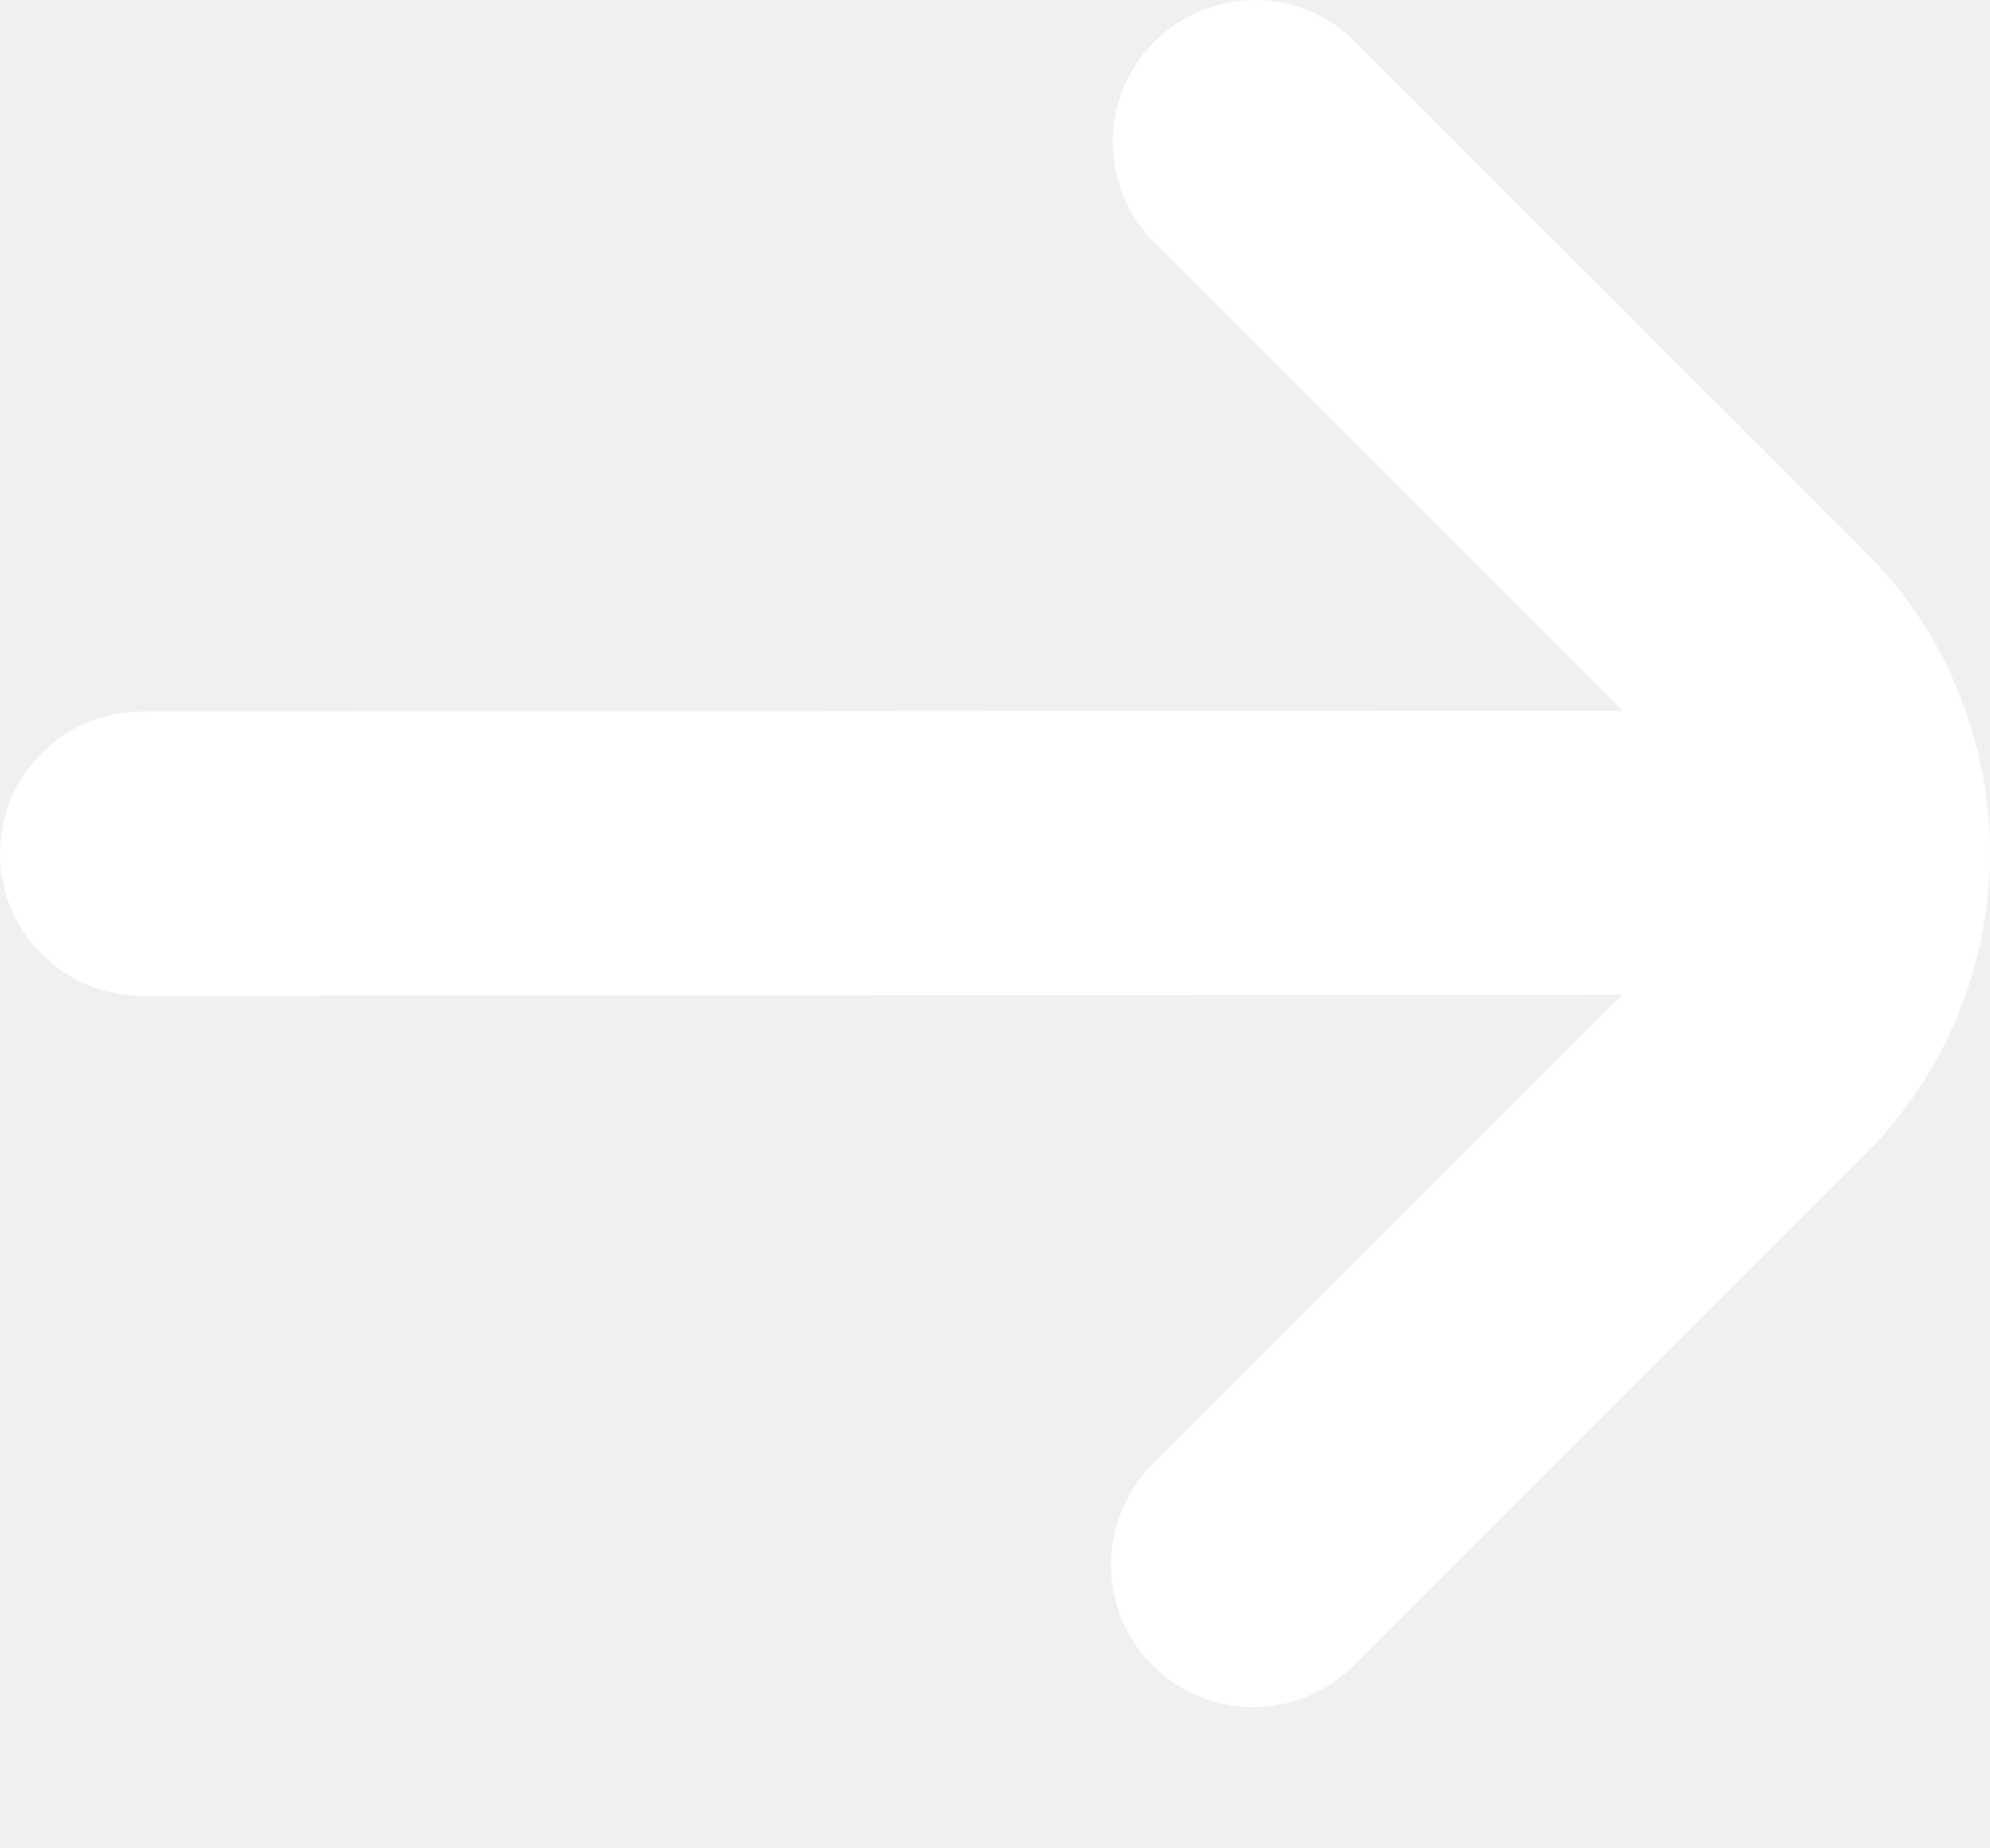
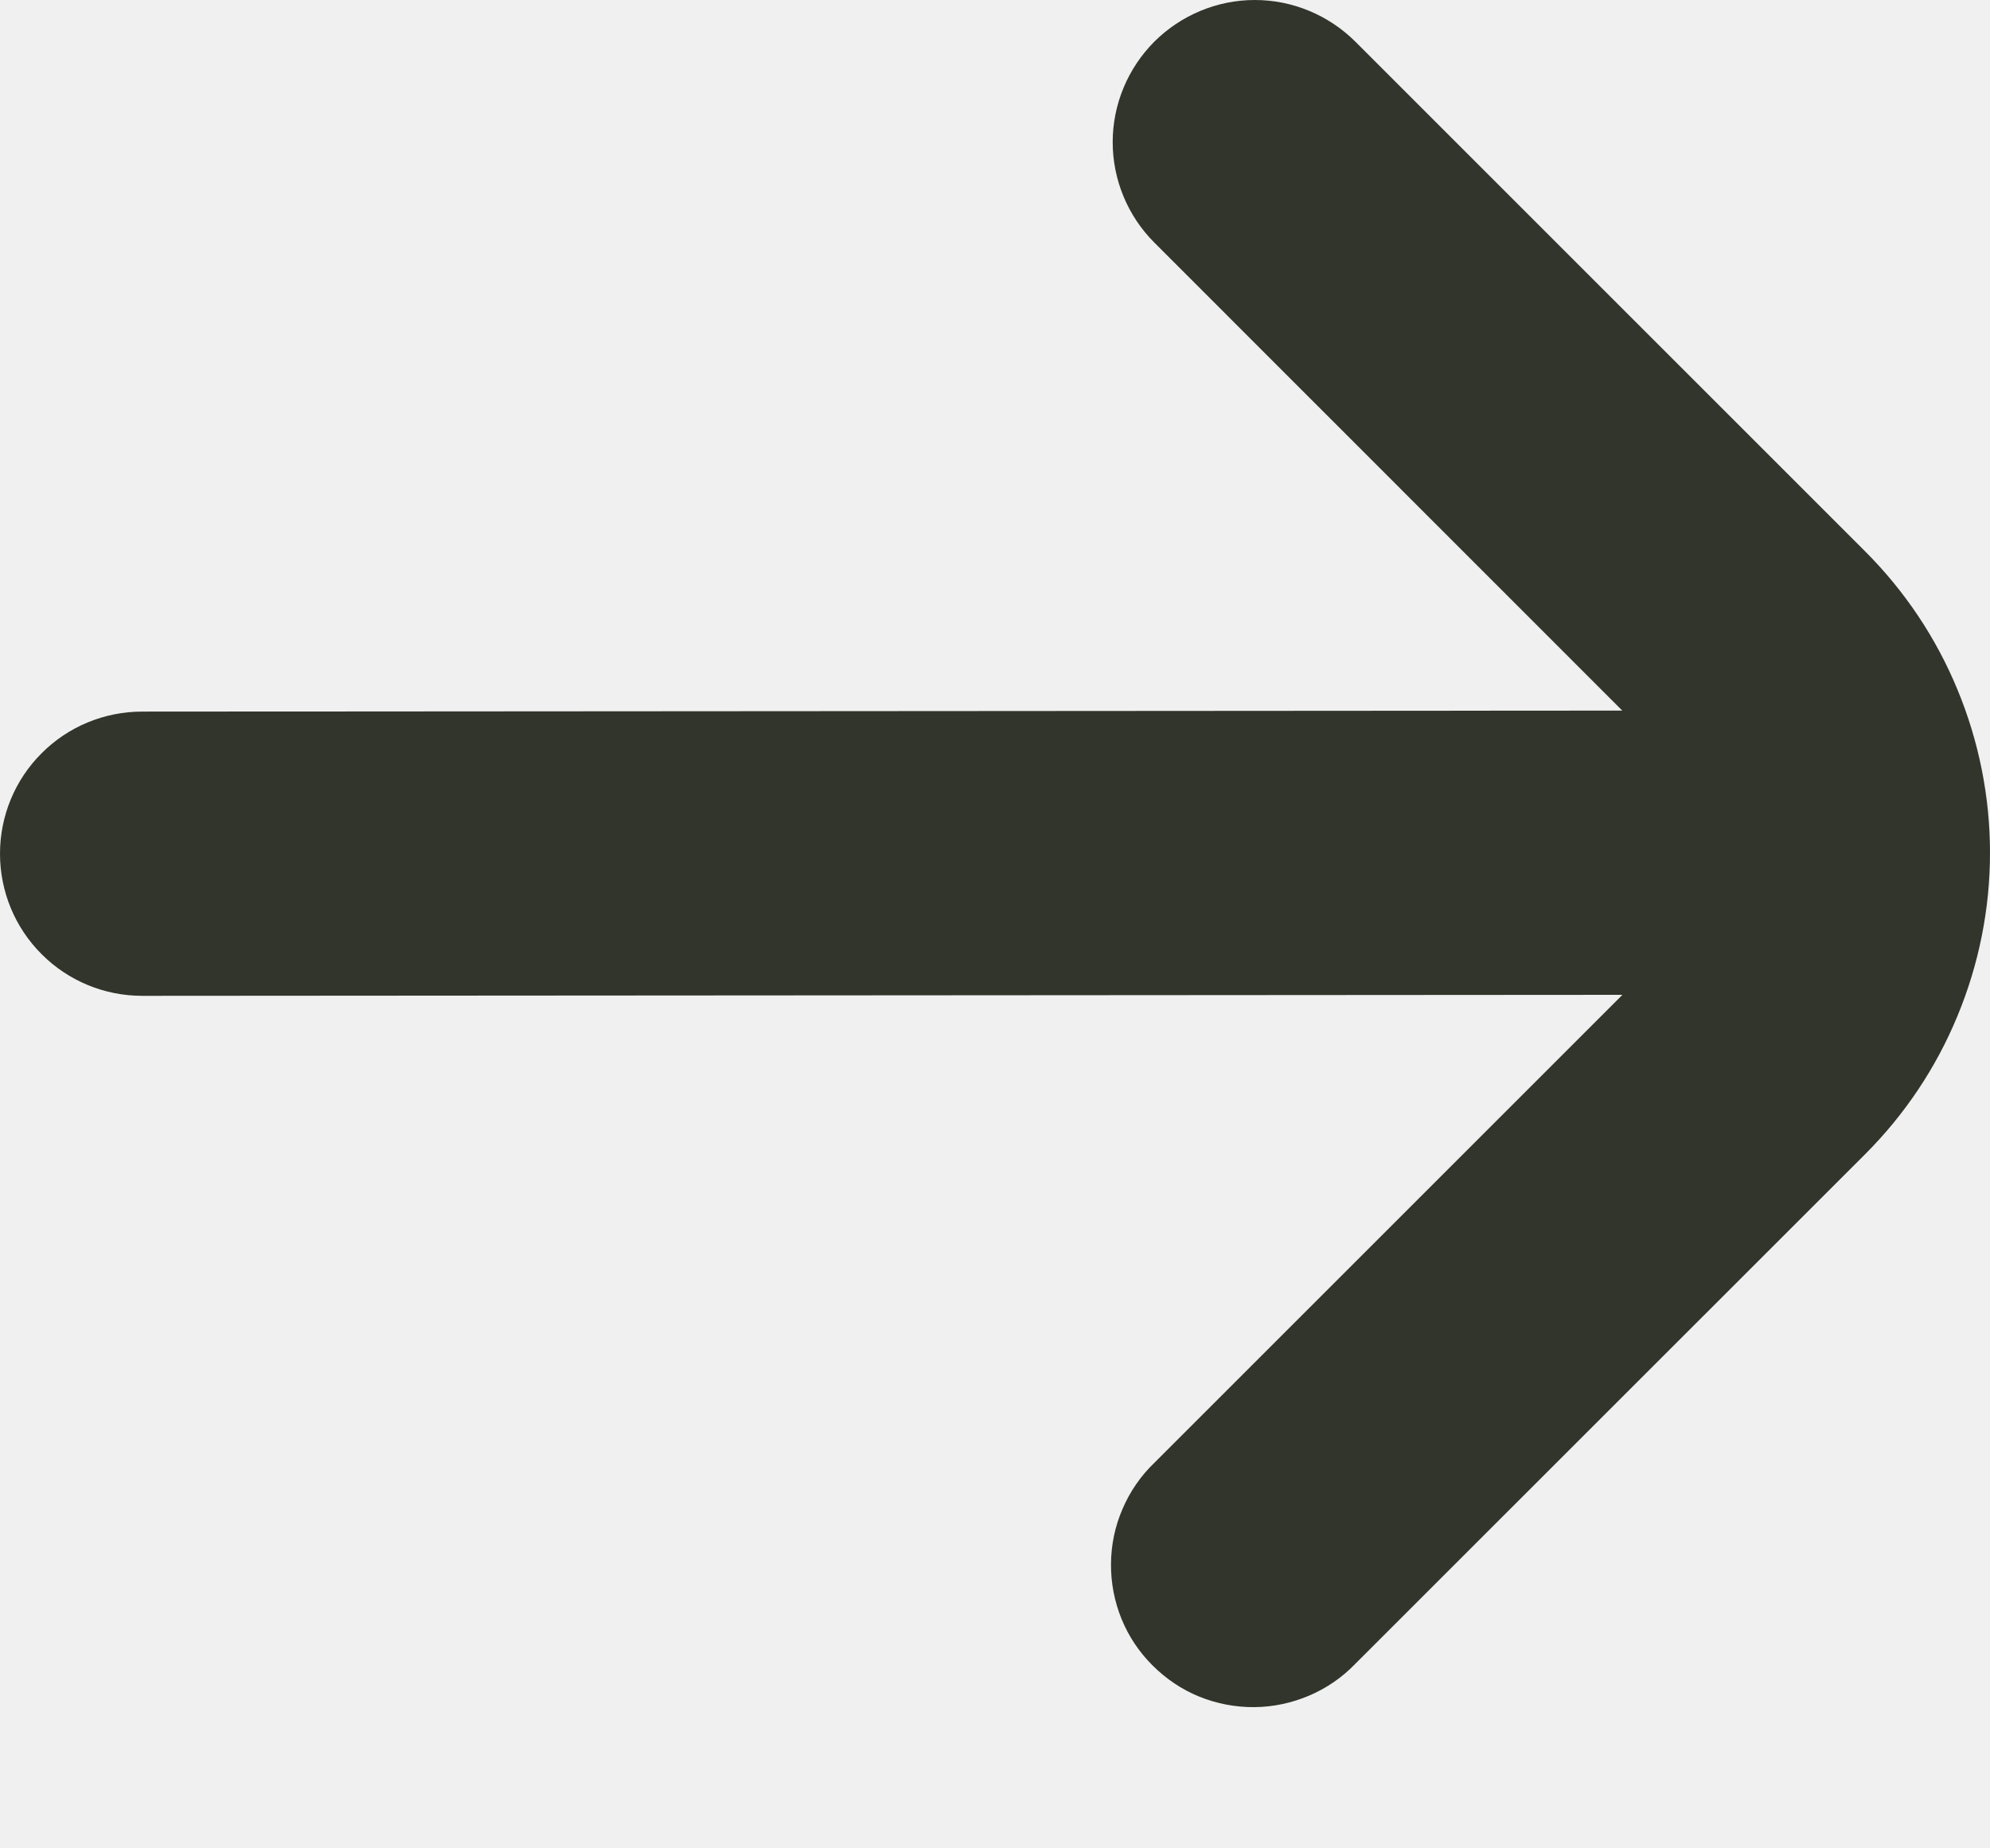
<svg xmlns="http://www.w3.org/2000/svg" width="14" height="13" viewBox="0 0 14 13" fill="none">
-   <path d="M8.121 0.293C7.934 0.481 7.828 0.735 7.828 1C7.828 1.265 7.934 1.519 8.121 1.707L11.413 5L1 5.007C0.735 5.007 0.48 5.112 0.293 5.3C0.105 5.487 0 5.742 0 6.007C0 6.272 0.105 6.527 0.293 6.714C0.48 6.902 0.735 7.007 1 7.007L11.414 7L8.121 10.293C8.025 10.385 7.949 10.496 7.897 10.618C7.844 10.74 7.817 10.871 7.816 11.004C7.815 11.136 7.84 11.268 7.89 11.391C7.94 11.514 8.015 11.626 8.109 11.719C8.203 11.813 8.314 11.887 8.437 11.938C8.56 11.988 8.692 12.013 8.824 12.012C8.957 12.011 9.088 11.983 9.21 11.931C9.332 11.879 9.443 11.803 9.535 11.707L13.121 8.122C13.4 7.843 13.621 7.513 13.771 7.149C13.922 6.785 14 6.395 14 6C14 5.606 13.922 5.216 13.771 4.852C13.621 4.488 13.4 4.158 13.121 3.879L9.535 0.293C9.347 0.106 9.093 0 8.828 0C8.563 0 8.309 0.106 8.121 0.293Z" fill="white" />
+   <path d="M8.121 0.293C7.934 0.481 7.828 0.735 7.828 1C7.828 1.265 7.934 1.52 8.121 1.707L11.413 5L1 5.007C0.735 5.007 0.48 5.112 0.293 5.3C0.105 5.487 0 5.742 0 6.007C0 6.272 0.105 6.527 0.293 6.714C0.48 6.902 0.735 7.007 1 7.007L11.414 7L8.121 10.293C8.025 10.385 7.949 10.496 7.897 10.618C7.844 10.74 7.817 10.871 7.816 11.004C7.815 11.136 7.84 11.268 7.89 11.391C7.94 11.514 8.015 11.626 8.109 11.719C8.203 11.813 8.314 11.888 8.437 11.938C8.56 11.988 8.692 12.013 8.824 12.012C8.957 12.011 9.088 11.983 9.21 11.931C9.332 11.879 9.443 11.803 9.535 11.707L13.121 8.122C13.4 7.843 13.621 7.513 13.771 7.149C13.922 6.785 14 6.395 14 6.001C14 5.607 13.922 5.216 13.771 4.852C13.621 4.488 13.4 4.158 13.121 3.879L9.535 0.293C9.347 0.106 9.093 0 8.828 0C8.563 0 8.309 0.106 8.121 0.293Z" fill="#31352B" />
</svg>
